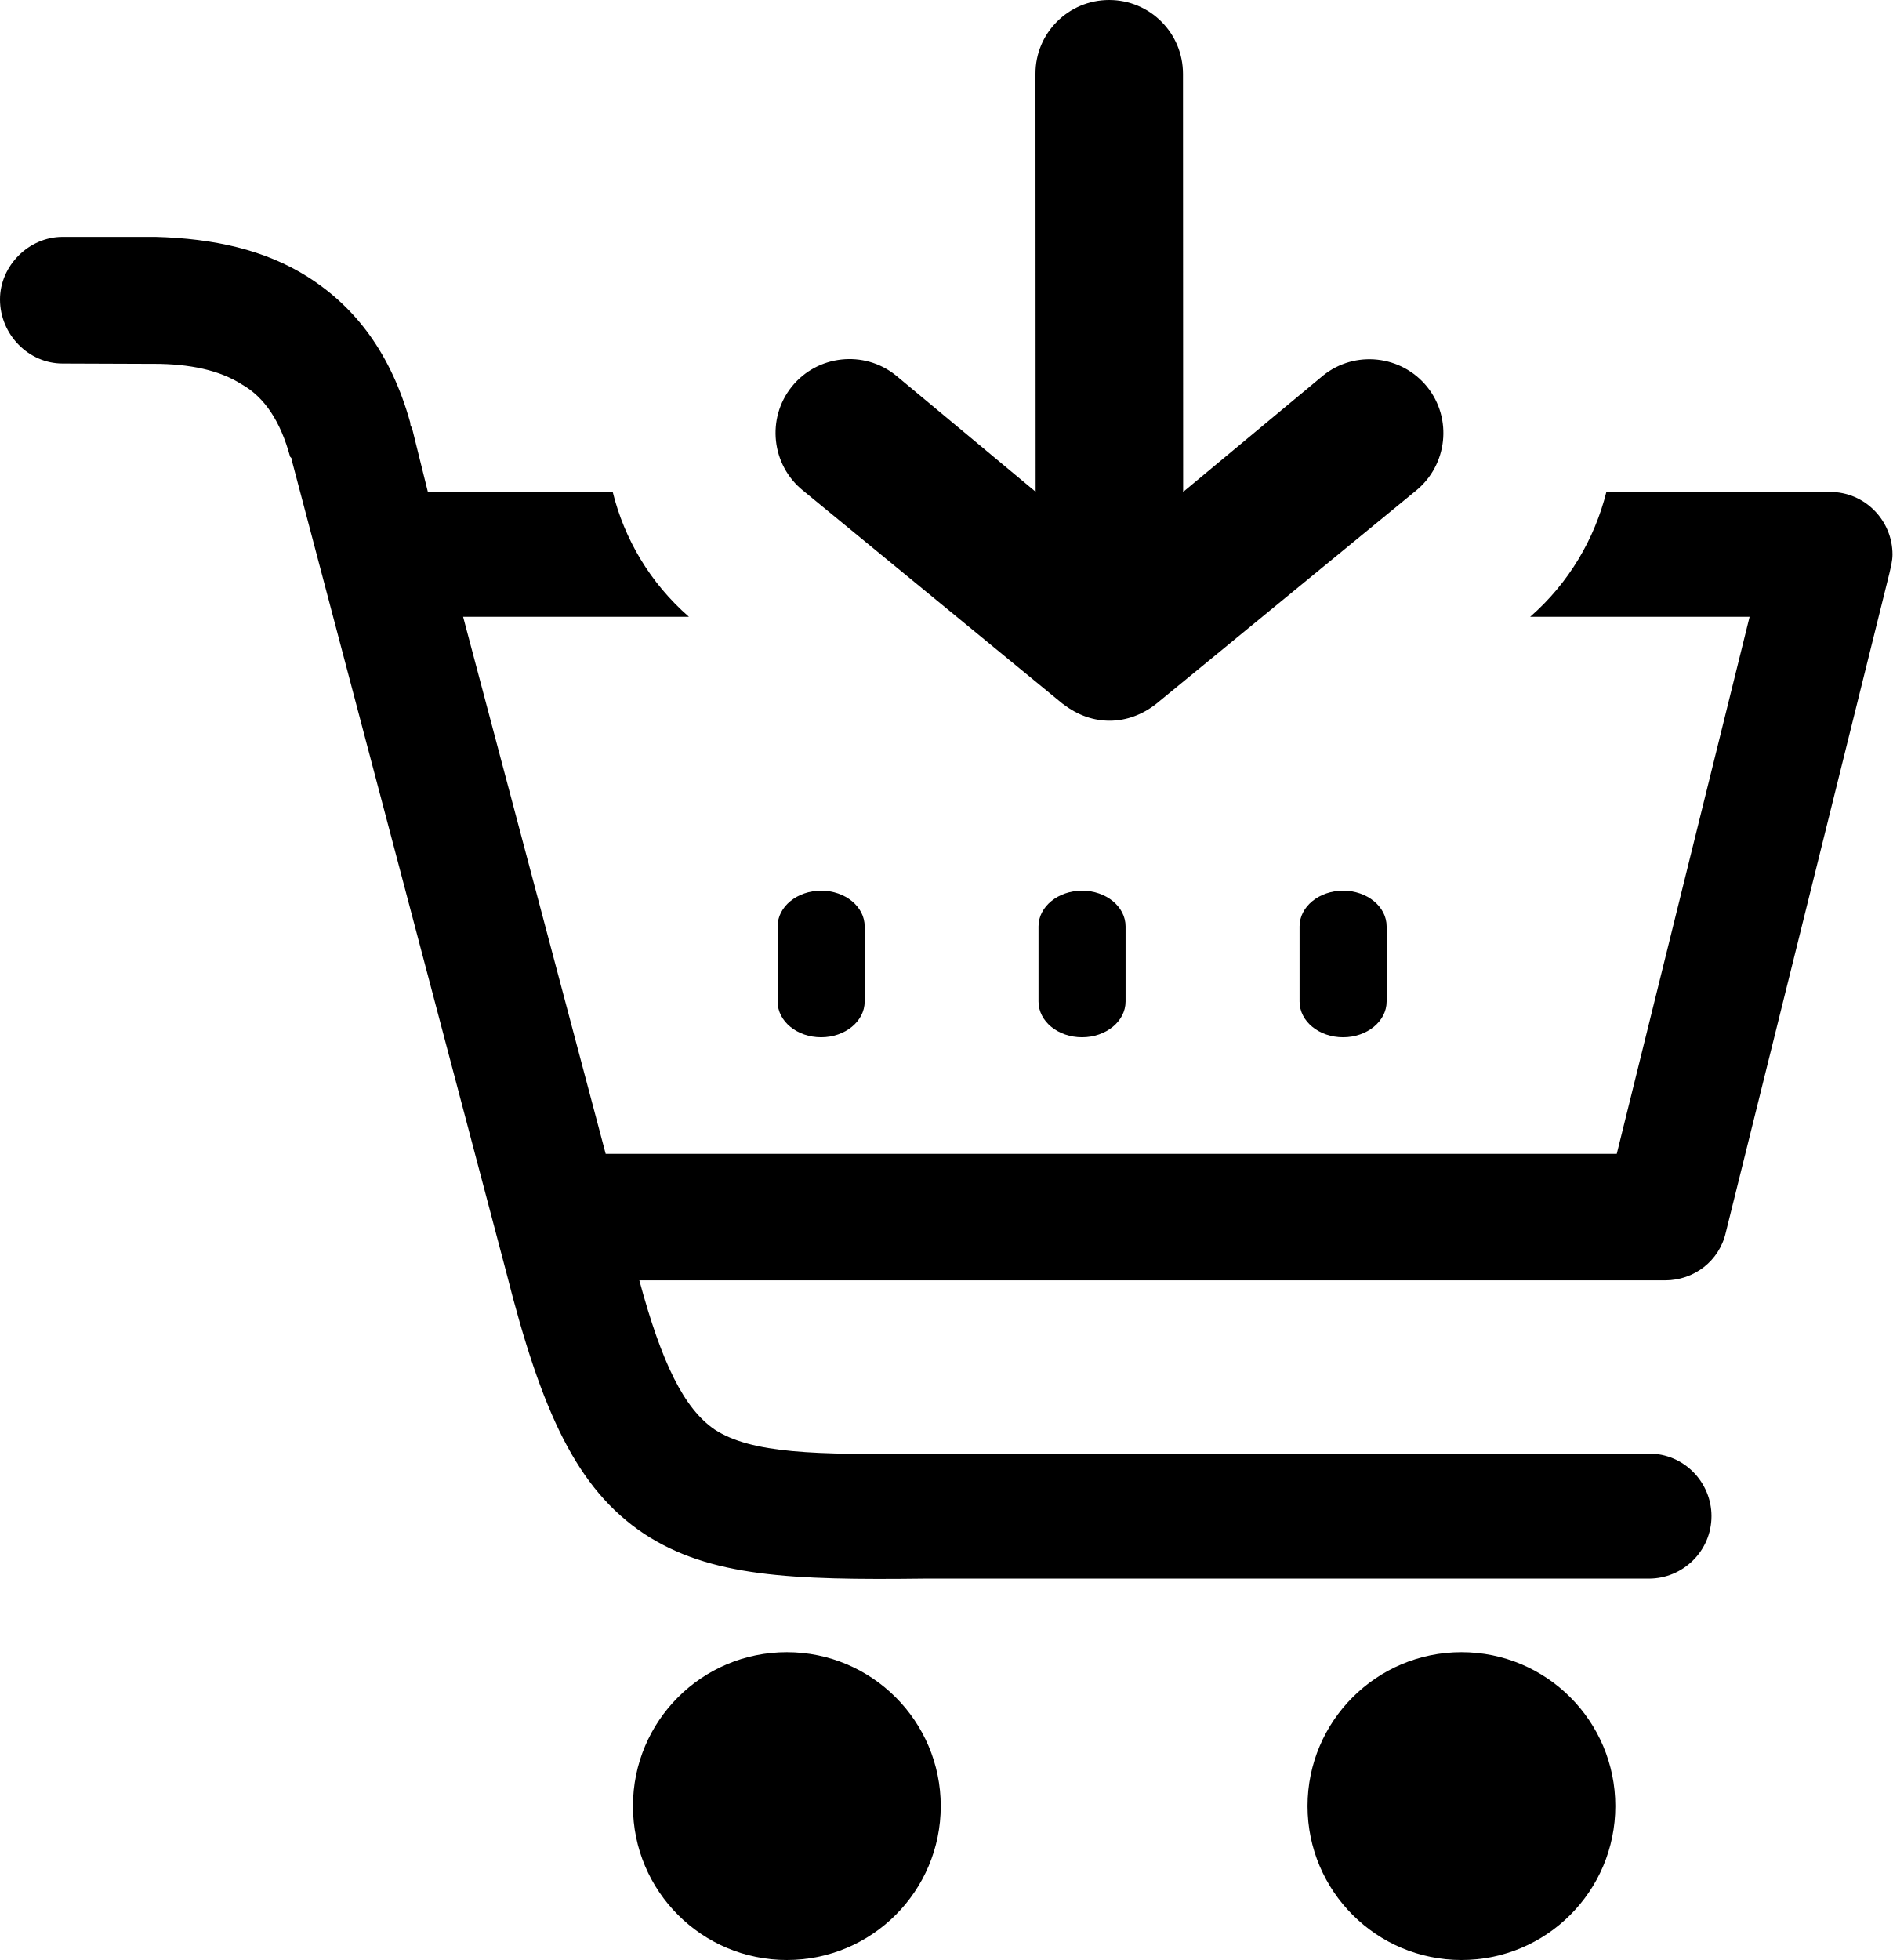
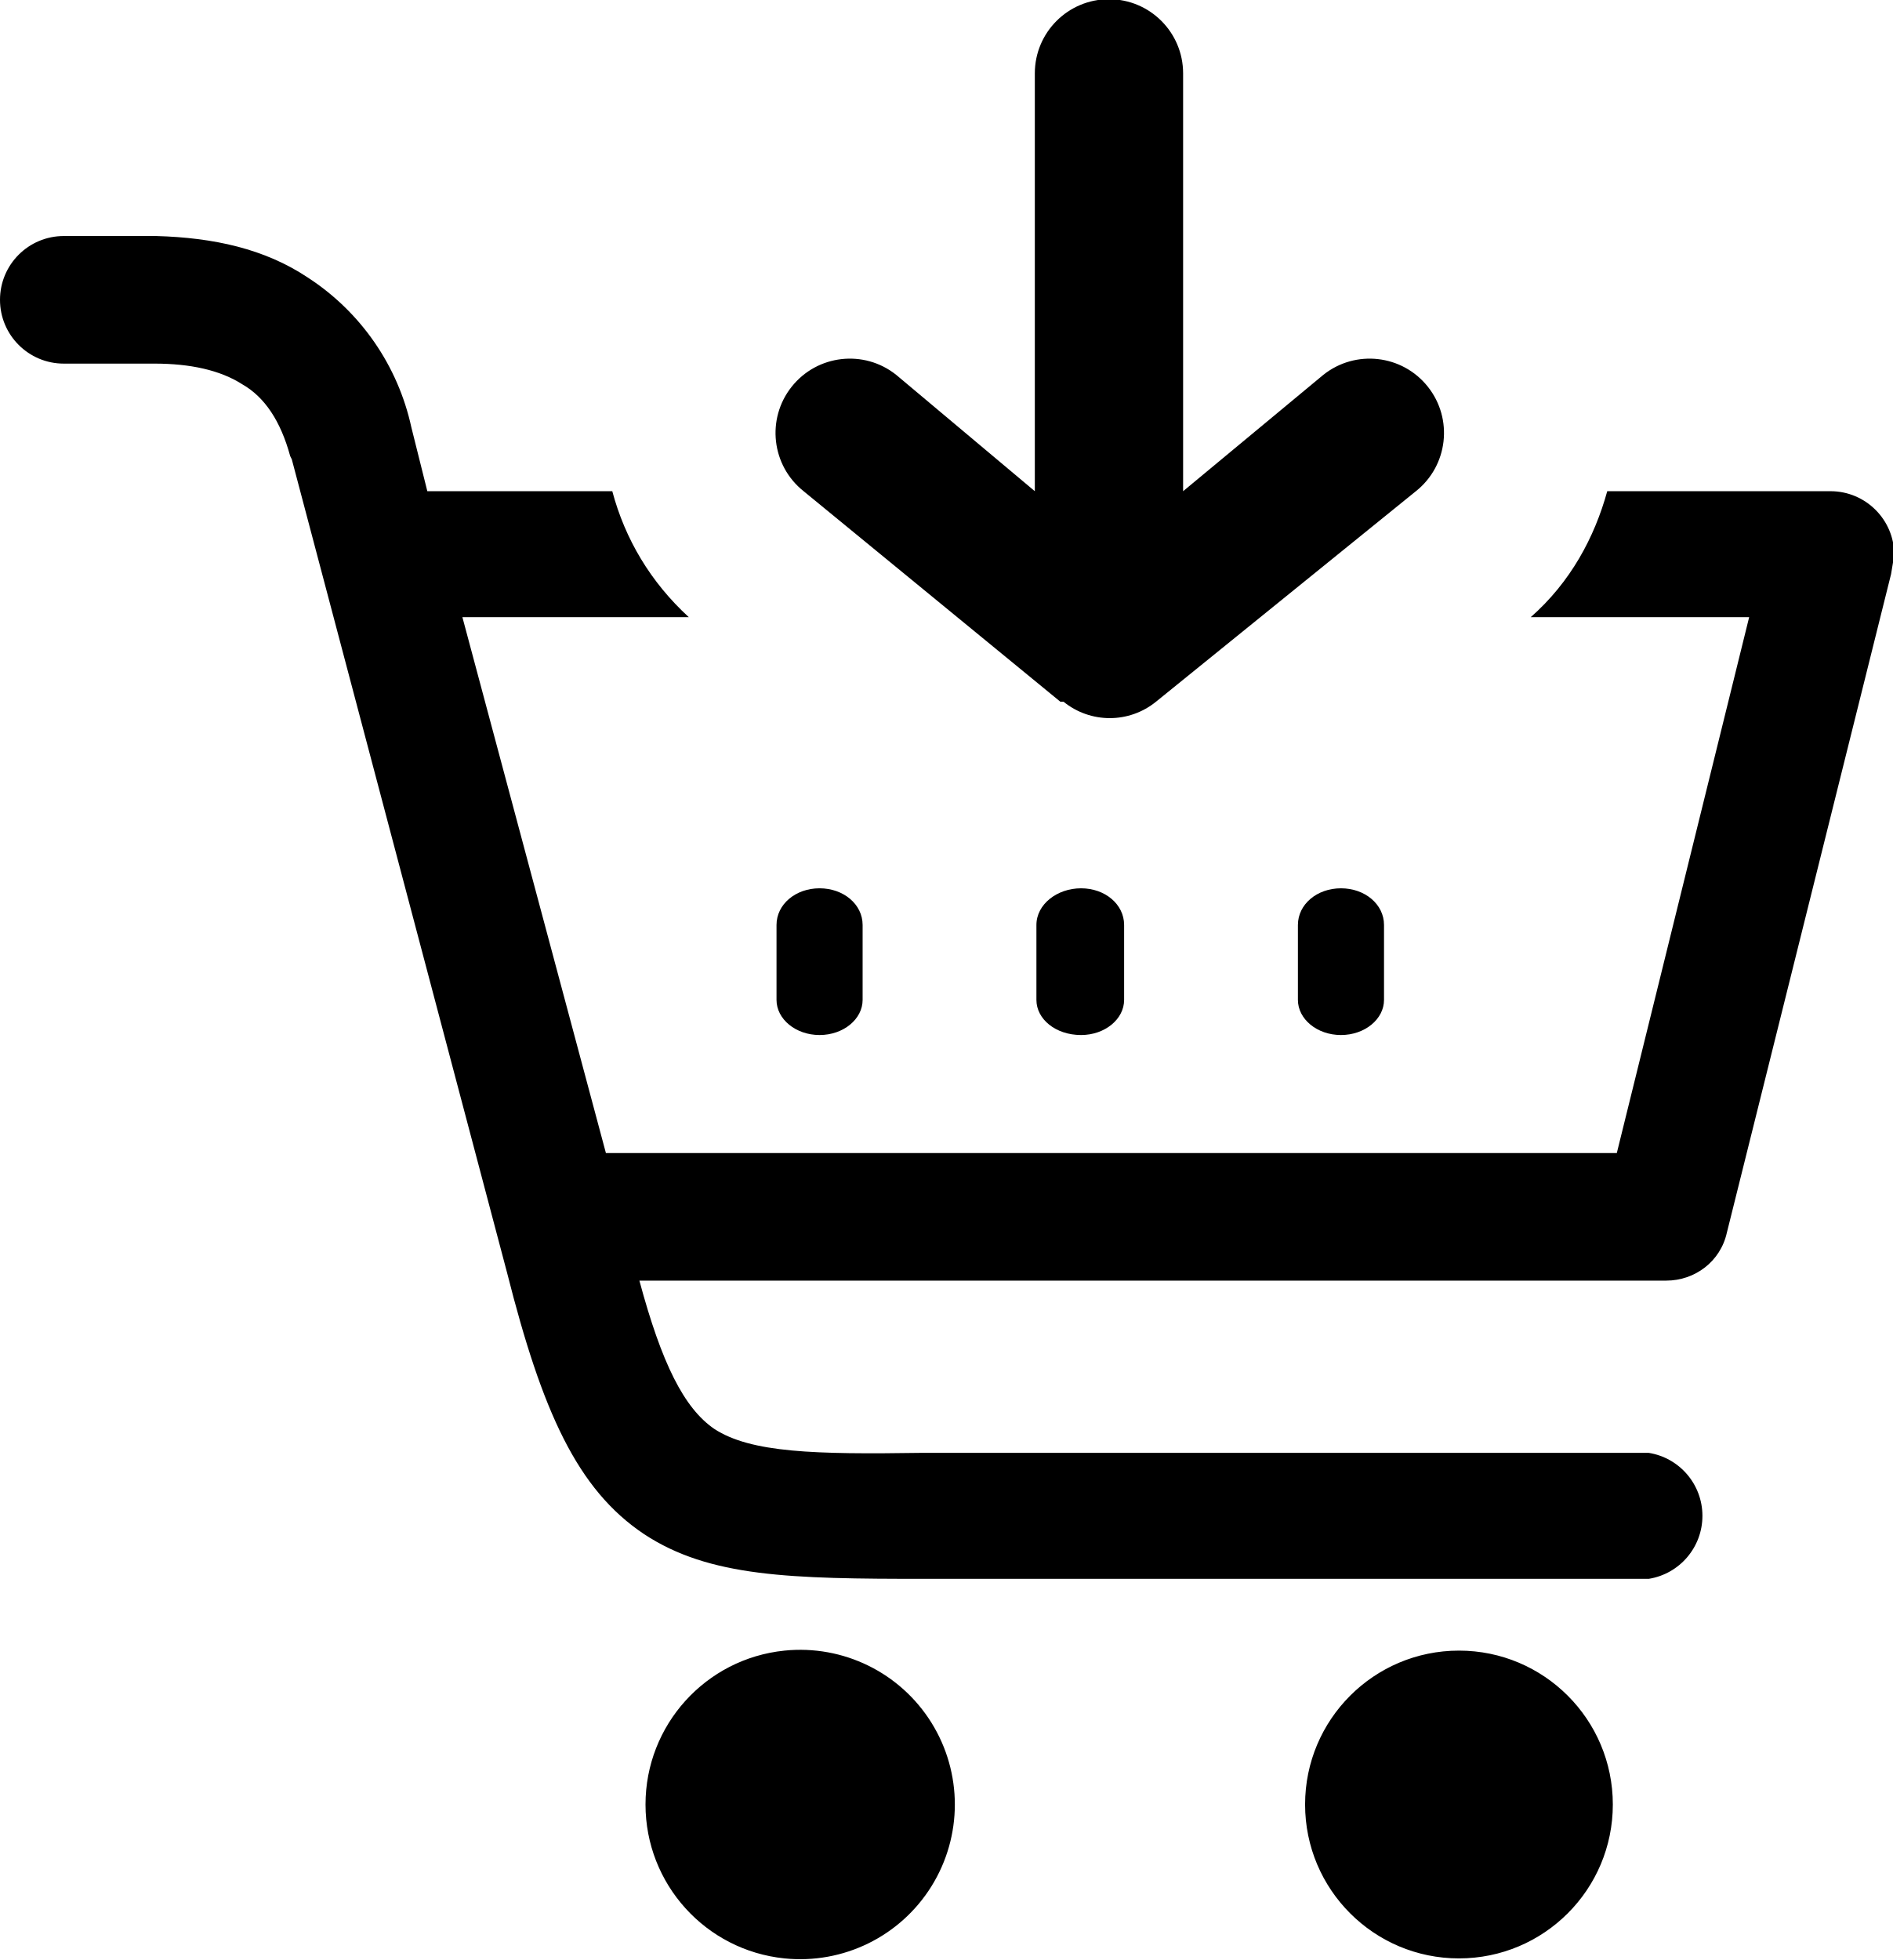
- <svg xmlns="http://www.w3.org/2000/svg" version="1.1" id="Layer_1" x="0px" y="0px" viewBox="0 0 118.67 122.88" style="enable-background:new 0 0 118.67 122.88" xml:space="preserve">
-   <g>
-     <path d="M3.92,22.79C1.81,22.79,0,20.99,0,18.77c0-2.11,1.81-3.92,3.92-3.92h5.43c0.1,0,0.3,0,0.41,0c3.62,0.1,6.84,0.8,9.54,2.51 c3.01,1.91,5.22,4.82,6.43,9.15c0,0.1,0,0.2,0.1,0.3l1,4.03h11.59c0.73,2.95,2.34,5.7,4.78,7.83H29.04l0,0l8.94,33.67h63.4 l8.33-33.67H95.95c2.44-2.13,4.04-4.89,4.78-7.83h13.06h0.96c2.21,0,3.92,1.81,3.92,3.92c0,0.41-0.11,0.8-0.2,1.21l-10.25,41.29 c-0.41,1.81-2.01,3.01-3.81,3.01l0,0H40.09c1.41,5.22,2.81,8.04,4.72,9.35c2.31,1.51,6.33,1.6,13.07,1.51h0.1l0,0h45.42 c2.21,0,3.92,1.81,3.92,3.92c0,2.21-1.81,3.92-3.92,3.92H57.98l0,0c-8.34,0.1-13.46-0.1-17.59-2.81 c-4.22-2.81-6.43-7.64-8.64-16.38l0,0L18.29,28.83c0-0.1,0-0.1-0.1-0.2c-0.6-2.21-1.6-3.72-3.01-4.52c-1.41-0.91-3.31-1.3-5.52-1.3 c-0.1,0-0.2,0-0.3,0L3.92,22.79L3.92,22.79L3.92,22.79L3.92,22.79z M66.62,44.11L50.36,30.76c-1.99-1.6-2.31-4.53-0.71-6.52 c1.6-1.99,4.53-2.31,6.52-0.71l8.77,7.3l-0.01-26.2C64.92,2.07,67,0,69.55,0c2.56,0,4.63,2.07,4.63,4.63l0.01,26.21l8.78-7.3 c1.99-1.6,4.91-1.28,6.52,0.71c1.6,1.99,1.28,4.91-0.71,6.52L72.52,44.11l-0.05,0.04c-1.71,1.33-3.94,1.43-5.79,0L66.62,44.11 L66.62,44.11L66.62,44.11z M81.49,58.08c0-1.24,1.23-2.24,2.73-2.24c1.51,0,2.73,1,2.73,2.24v4.71c0,1.24-1.23,2.24-2.73,2.24 c-1.51,0-2.73-1-2.73-2.24V58.08L81.49,58.08L81.49,58.08z M65.12,58.08c0-1.24,1.23-2.24,2.73-2.24c1.51,0,2.73,1,2.73,2.24v4.71 c0,1.24-1.23,2.24-2.73,2.24c-1.51,0-2.73-1-2.73-2.24V58.08L65.12,58.08L65.12,58.08z M48.76,58.08c0-1.24,1.23-2.24,2.73-2.24 c1.51,0,2.73,1,2.73,2.24v4.71c0,1.24-1.23,2.24-2.73,2.24c-1.51,0-2.73-1-2.73-2.24V58.08L48.76,58.08L48.76,58.08z M91.64,103.58 c5.33,0,9.65,4.32,9.65,9.65s-4.32,9.65-9.65,9.65c-5.32,0-9.65-4.32-9.65-9.65S86.32,103.58,91.64,103.58L91.64,103.58 L91.64,103.58L91.64,103.58z M49.34,103.58c5.32,0,9.65,4.32,9.65,9.65s-4.32,9.65-9.65,9.65c-5.33,0-9.65-4.32-9.65-9.65 S44.01,103.58,49.34,103.58L49.34,103.58L49.34,103.58L49.34,103.58z" />
-   </g>
+ <svg xmlns="http://www.w3.org/2000/svg" viewBox="0 0 118.7 122.9">
+   <defs />
+   <path d="M4 22.8a4 4 0 01-4-4 4 4 0 014-4h5.8c3.6.1 6.8.8 9.5 2.6a15 15 0 016.5 9.4l1 4h11.6c.8 3 2.4 5.7 4.8 7.9H29l9 33.6h63.4l8.3-33.6H96c2.5-2.2 4-5 4.8-7.9h14a4 4 0 014 4l-.2 1.2-10.3 41.3c-.4 1.8-2 3-3.8 3H40.1c1.4 5.2 2.8 8 4.7 9.3 2.3 1.5 6.3 1.6 13 1.5h45.6a4 4 0 010 7.9H58c-8.4 0-13.5-.1-17.6-2.8-4.2-2.8-6.4-7.7-8.6-16.4l-13.5-51-.1-.2c-.6-2.2-1.6-3.7-3-4.5-1.4-.9-3.3-1.3-5.5-1.3H3.9zM66.5 44L50.4 30.8a4.6 4.6 0 015.8-7.3l8.7 7.3V4.6a4.6 4.6 0 119.3 0v26.2l8.8-7.3a4.6 4.6 0 015.8 7.3L72.5 44a4.6 4.6 0 01-5.8 0zm14.9 14c0-1.3 1.2-2.3 2.7-2.3 1.5 0 2.7 1 2.7 2.3v4.7c0 1.2-1.2 2.2-2.7 2.2-1.5 0-2.7-1-2.7-2.2V58zM65 58c0-1.3 1.3-2.3 2.8-2.3 1.5 0 2.7 1 2.7 2.3v4.7c0 1.2-1.2 2.2-2.7 2.2-1.6 0-2.8-1-2.8-2.2V58zm-16.3 0c0-1.3 1.2-2.3 2.7-2.3 1.5 0 2.7 1 2.7 2.3v4.7c0 1.2-1.2 2.2-2.7 2.2-1.5 0-2.7-1-2.7-2.2V58zm42.8 45.5a9.6 9.6 0 110 19.3 9.6 9.6 0 010-19.3zm-42.3 0a9.7 9.7 0 110 19.3 9.7 9.7 0 010-19.3z" />
</svg>
